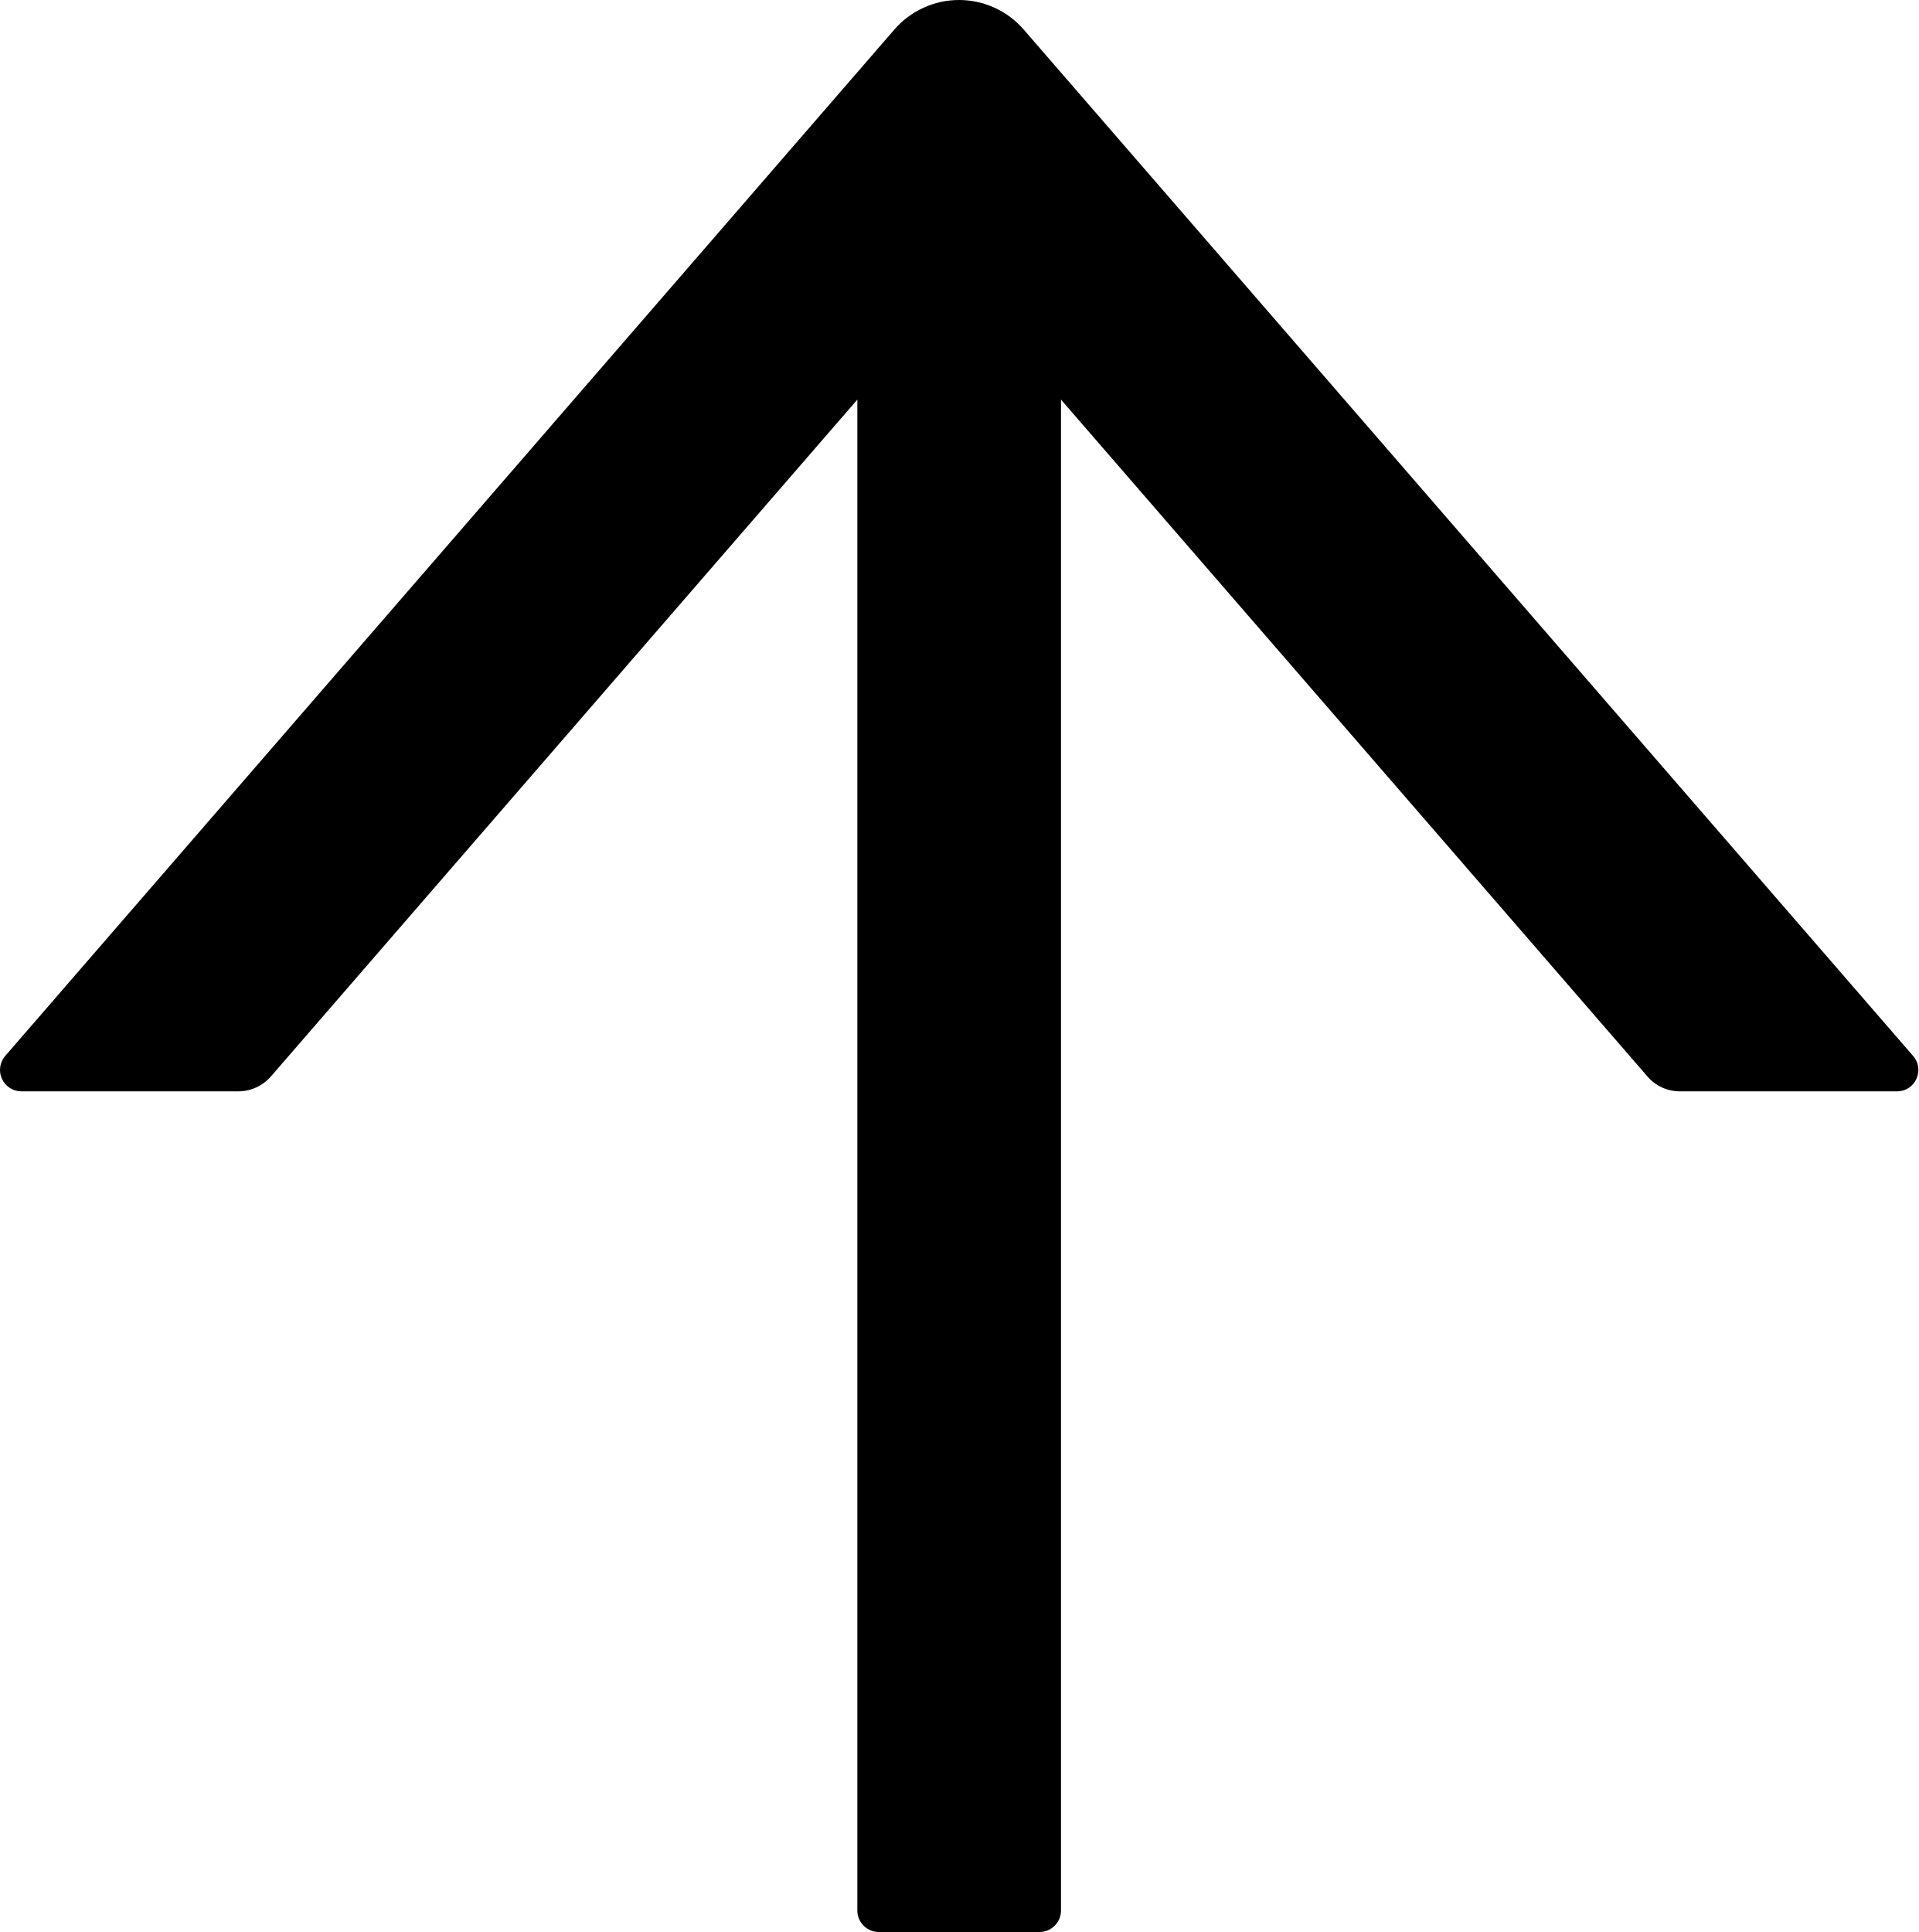
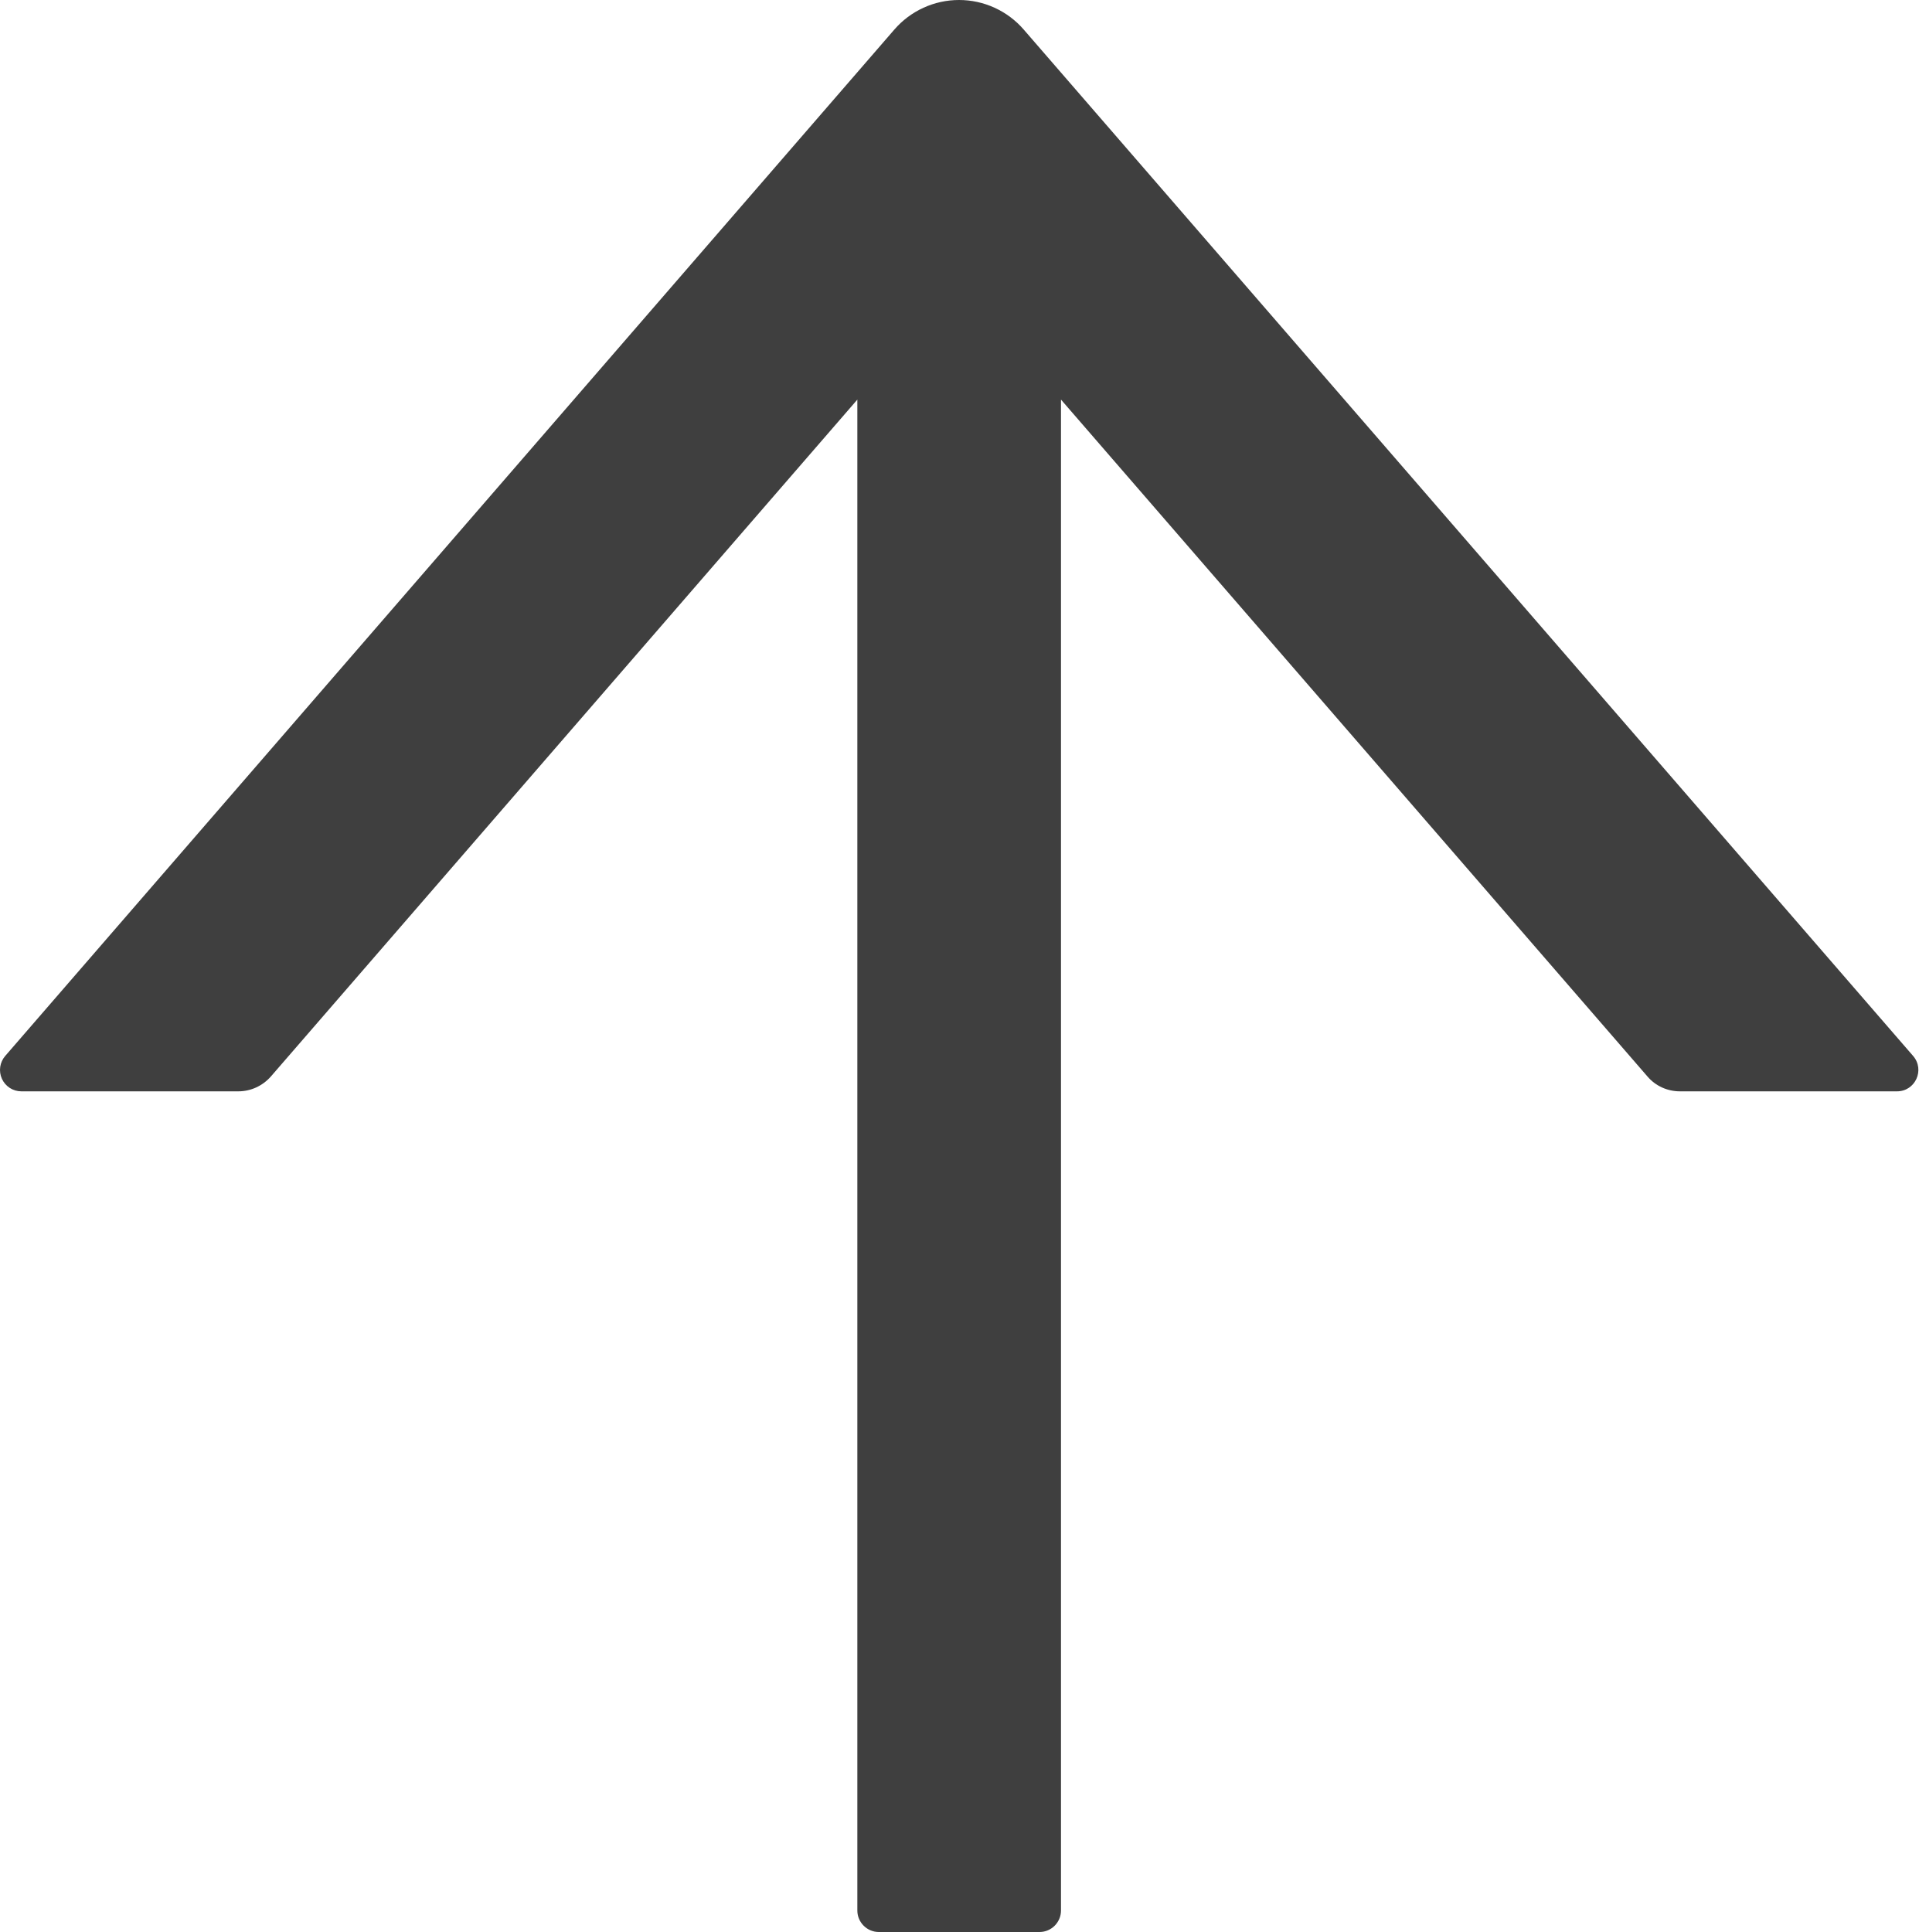
<svg xmlns="http://www.w3.org/2000/svg" width="279" height="281" viewBox="0 0 279 281" fill="none">
-   <path d="M278.231 153.579L148.888 4.303C147.719 2.952 146.274 1.869 144.65 1.127C143.026 0.384 141.262 0 139.477 0C137.692 0 135.928 0.384 134.304 1.127C132.68 1.869 131.235 2.952 130.066 4.303L0.762 153.579C0.372 154.029 0.118 154.582 0.032 155.172C-0.053 155.762 0.032 156.364 0.278 156.907C0.525 157.45 0.922 157.91 1.422 158.234C1.922 158.557 2.505 158.729 3.1 158.73H34.666C36.459 158.73 38.174 157.95 39.382 156.584L124.688 58.12V277.878C124.688 279.595 126.091 281 127.805 281H151.188C152.902 281 154.305 279.595 154.305 277.878V58.12L239.611 156.584C240.78 157.95 242.495 158.73 244.327 158.73H275.893C278.543 158.73 279.984 155.608 278.231 153.579Z" fill="black" />
+   <path d="M278.231 153.579L148.888 4.303C147.719 2.952 146.274 1.869 144.65 1.127C143.026 0.384 141.262 0 139.477 0C137.692 0 135.928 0.384 134.304 1.127C132.68 1.869 131.235 2.952 130.066 4.303L0.762 153.579C0.372 154.029 0.118 154.582 0.032 155.172C-0.053 155.762 0.032 156.364 0.278 156.907C0.525 157.45 0.922 157.91 1.422 158.234C1.922 158.557 2.505 158.729 3.1 158.73H34.666C36.459 158.73 38.174 157.95 39.382 156.584L124.688 58.12V277.878C124.688 279.595 126.091 281 127.805 281H151.188C152.902 281 154.305 279.595 154.305 277.878V58.12L239.611 156.584C240.78 157.95 242.495 158.73 244.327 158.73H275.893C278.543 158.73 279.984 155.608 278.231 153.579Z" fill="#3F3F3F" />
</svg>
